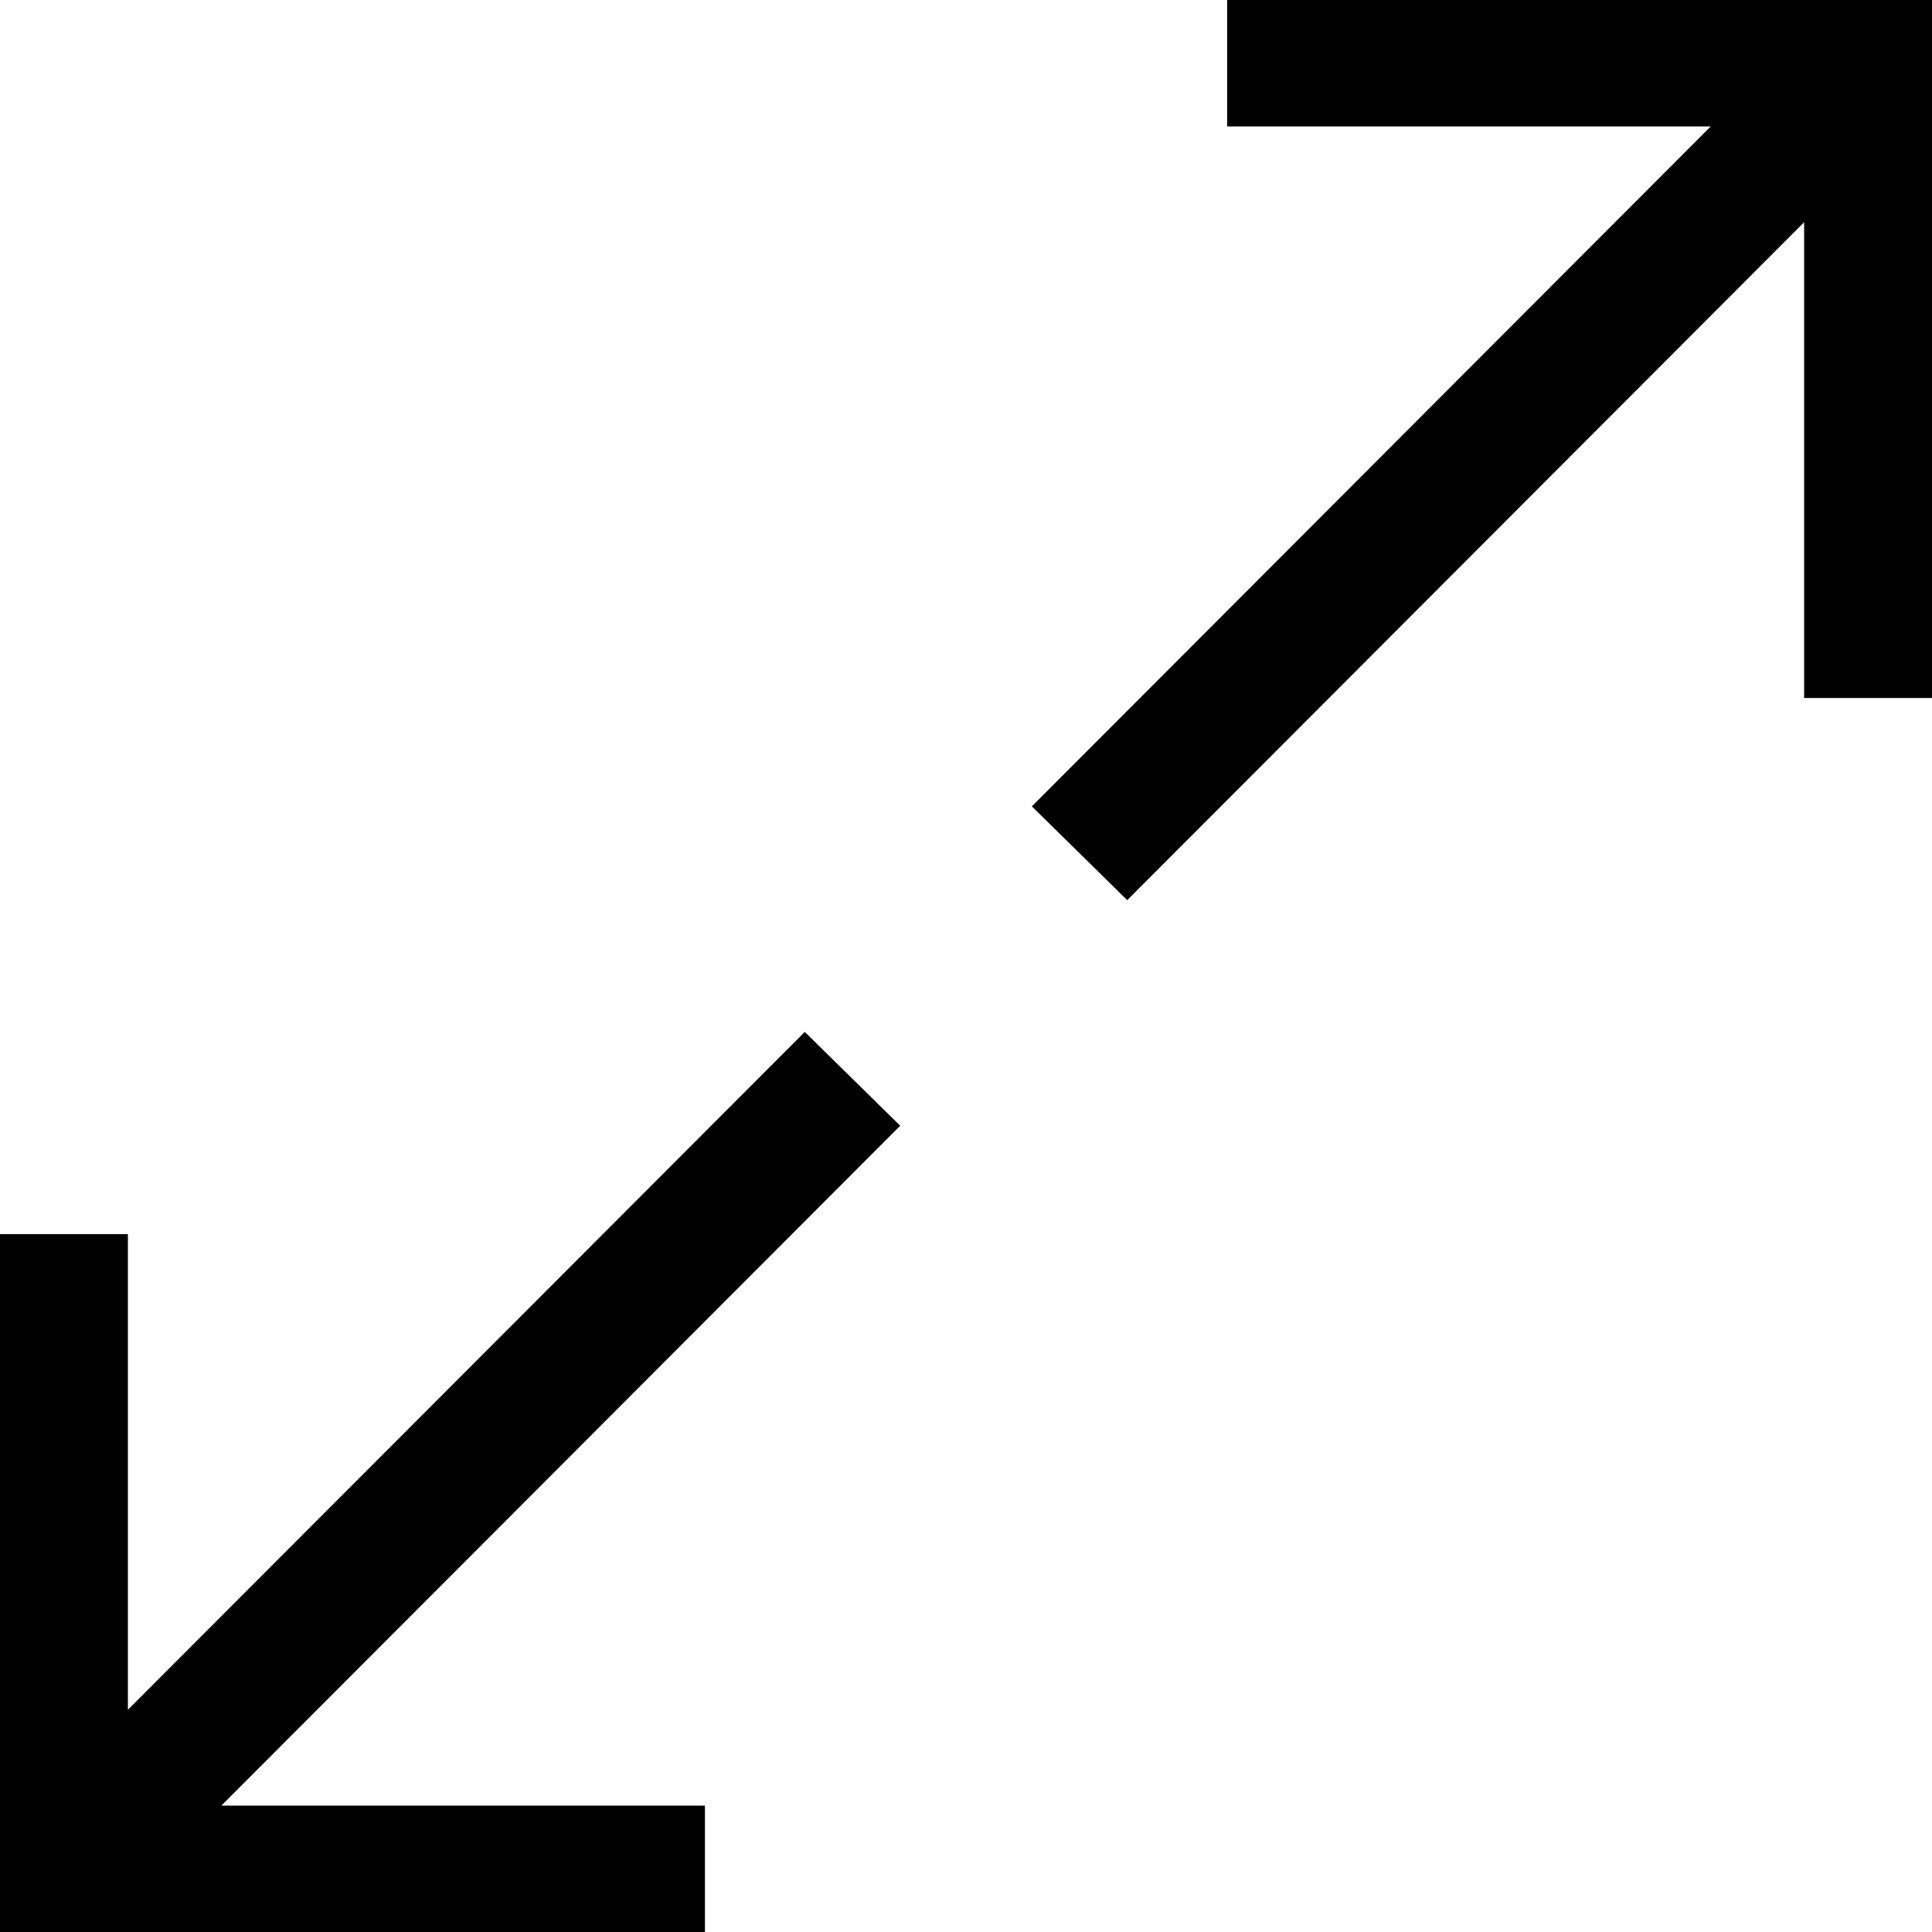
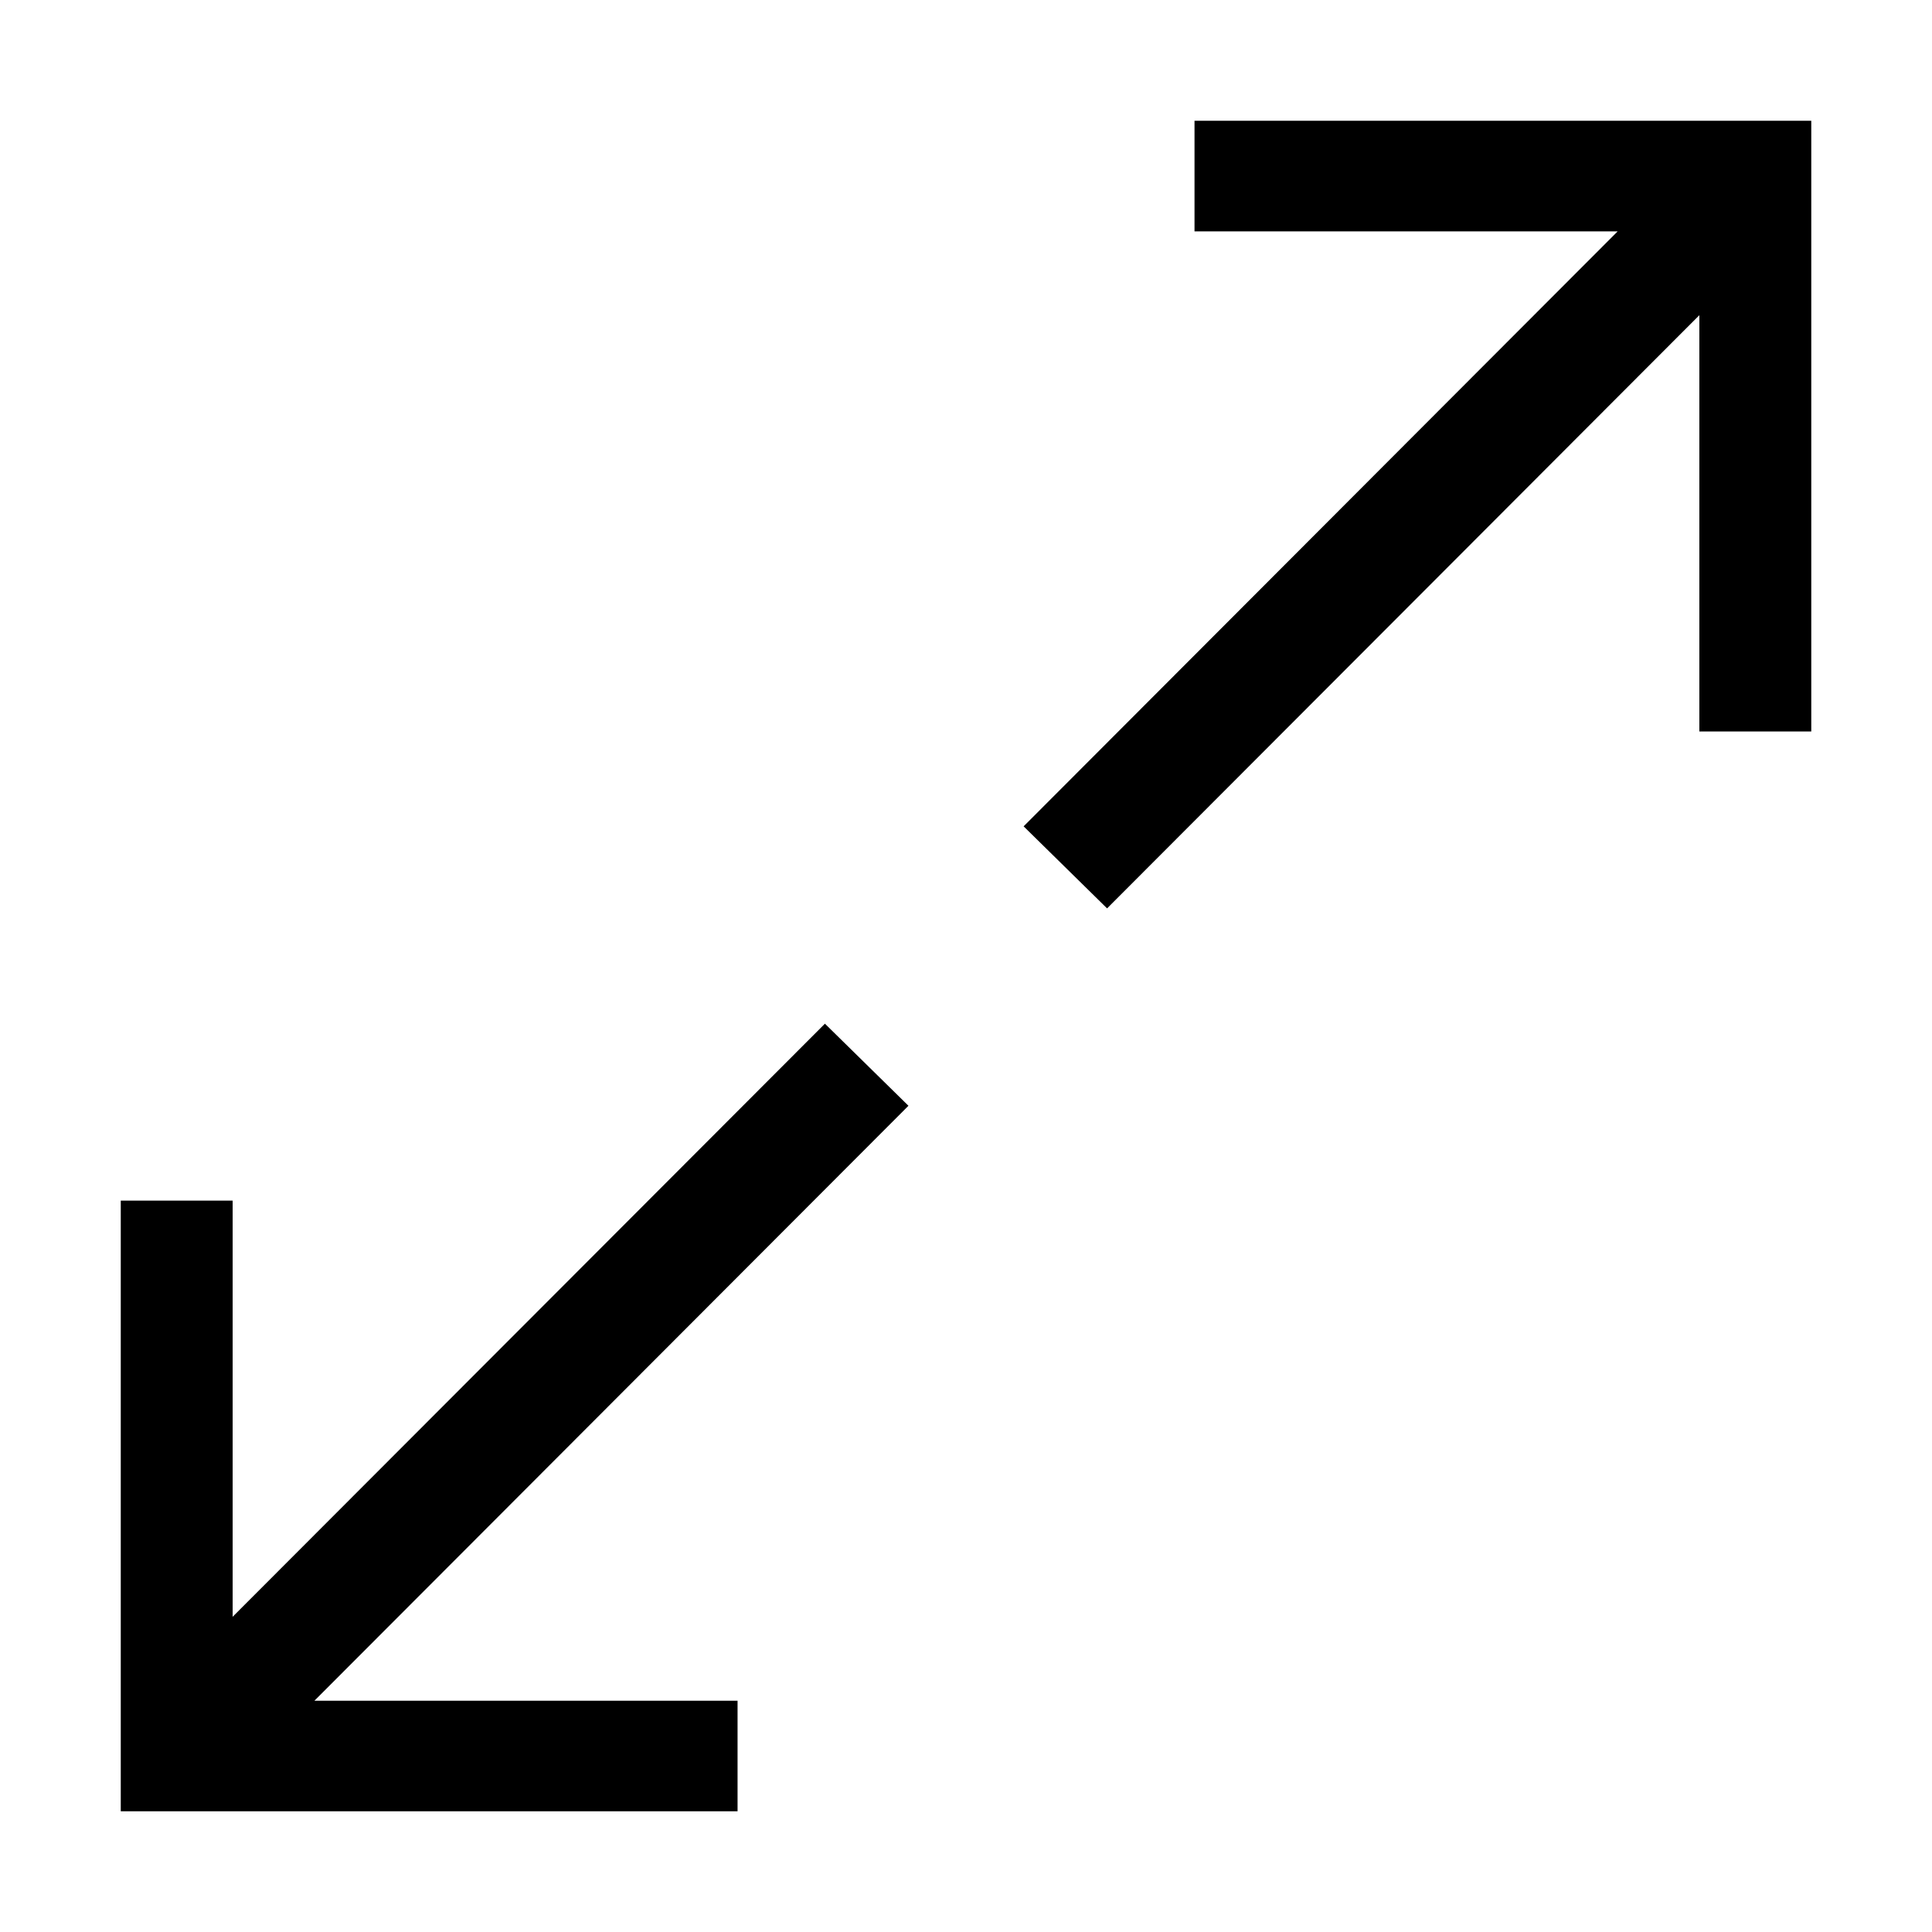
<svg xmlns="http://www.w3.org/2000/svg" xml:space="preserve" width="64px" height="64px" version="1.1" shape-rendering="geometricPrecision" text-rendering="geometricPrecision" image-rendering="optimizeQuality" fill-rule="evenodd" clip-rule="evenodd" viewBox="0 0 6400000 6400000">
-   <g id="Warstwa_x0020_1">
-     <path fill="{color}" d="M6400118 2312154l0 -2312154 -2335068 0 0 418824 1601949 0 -2248847 2252390 315949 310634 2242350 -2245776 0 1576082 423667 0zm-6400118 1776046l0 2311918 2335186 0 0 -418706 -1601949 0 2248847 -2252272 -316185 -310751 -2242232 2245421 0 -1575610 -423667 0z" />
+   <g id="Warstwa">
+     <path fill="{color}" d="M6000074 2423061l0 -2023017 -2043096 0 0 366501 1401631 0 -1967741 1970812 276500 271775 1961953 -1965025 0 1378954 370753 0zm-5600030 1554114l0 2022899 2043214 0 0 -366265 -1401631 0 1967741 -1970811 -276736 -271893 -1961953 1964670 0 -1378600 -370635 0z" />
  </g>
</svg>
